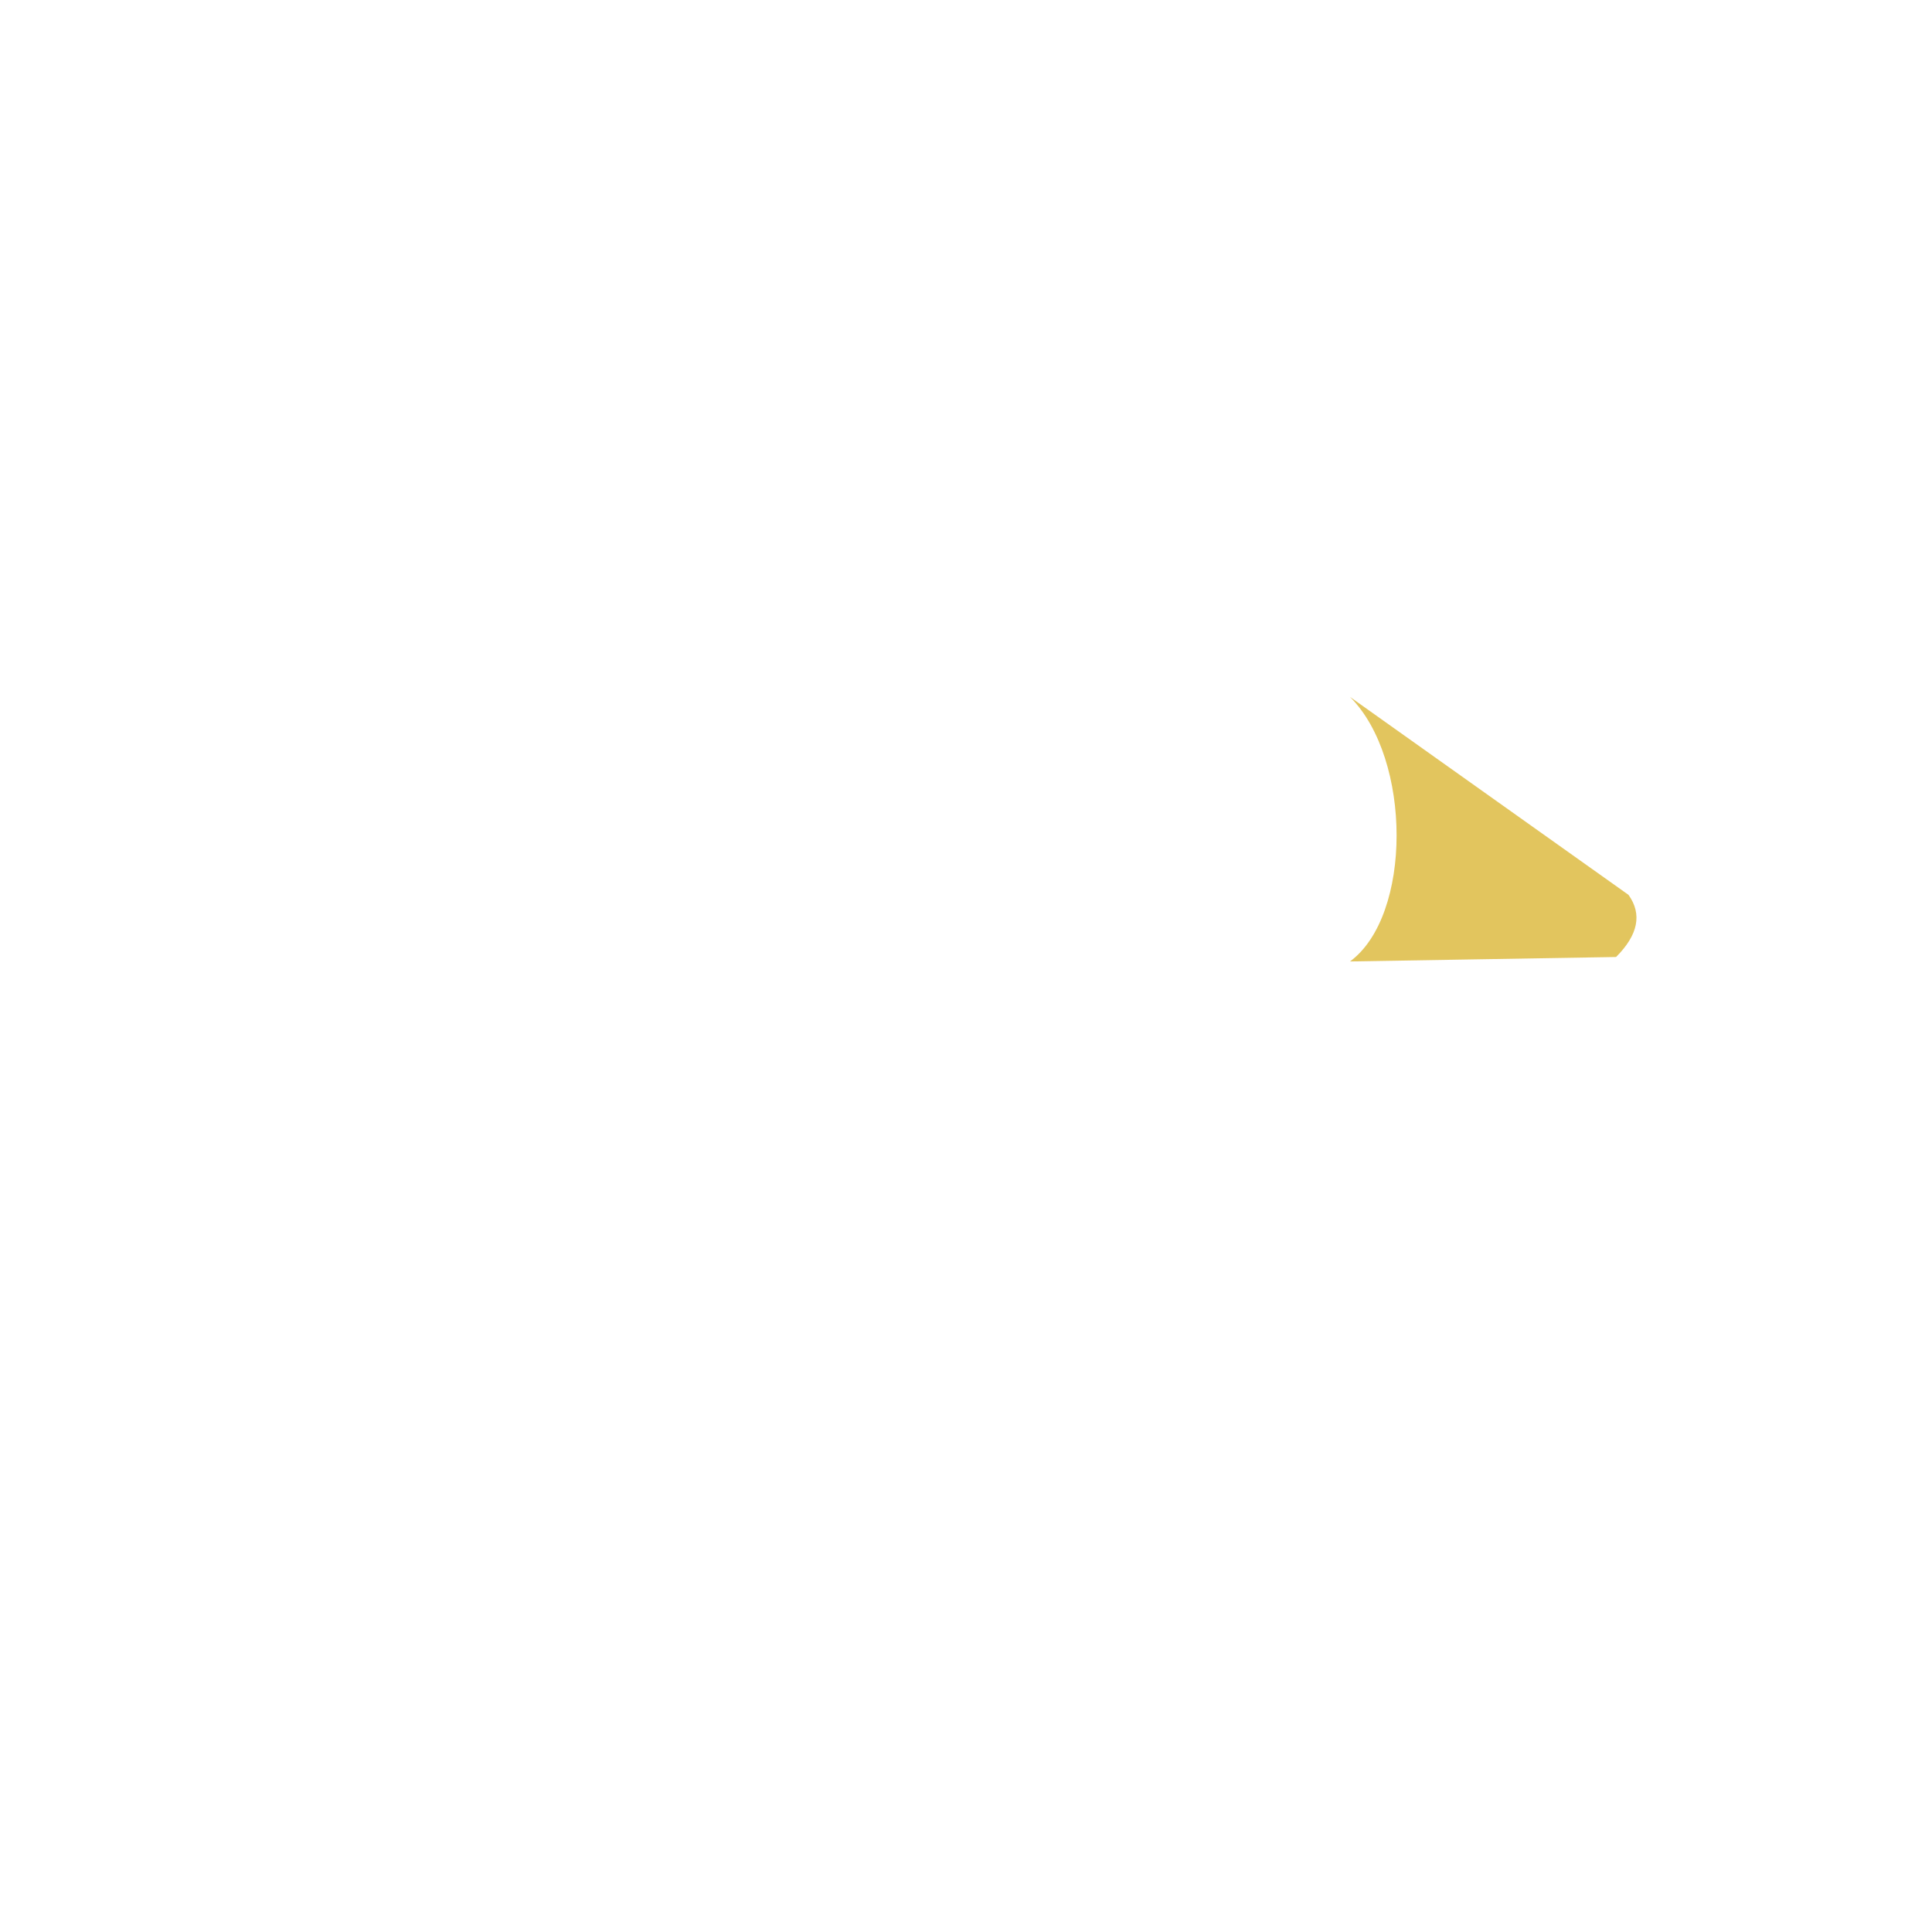
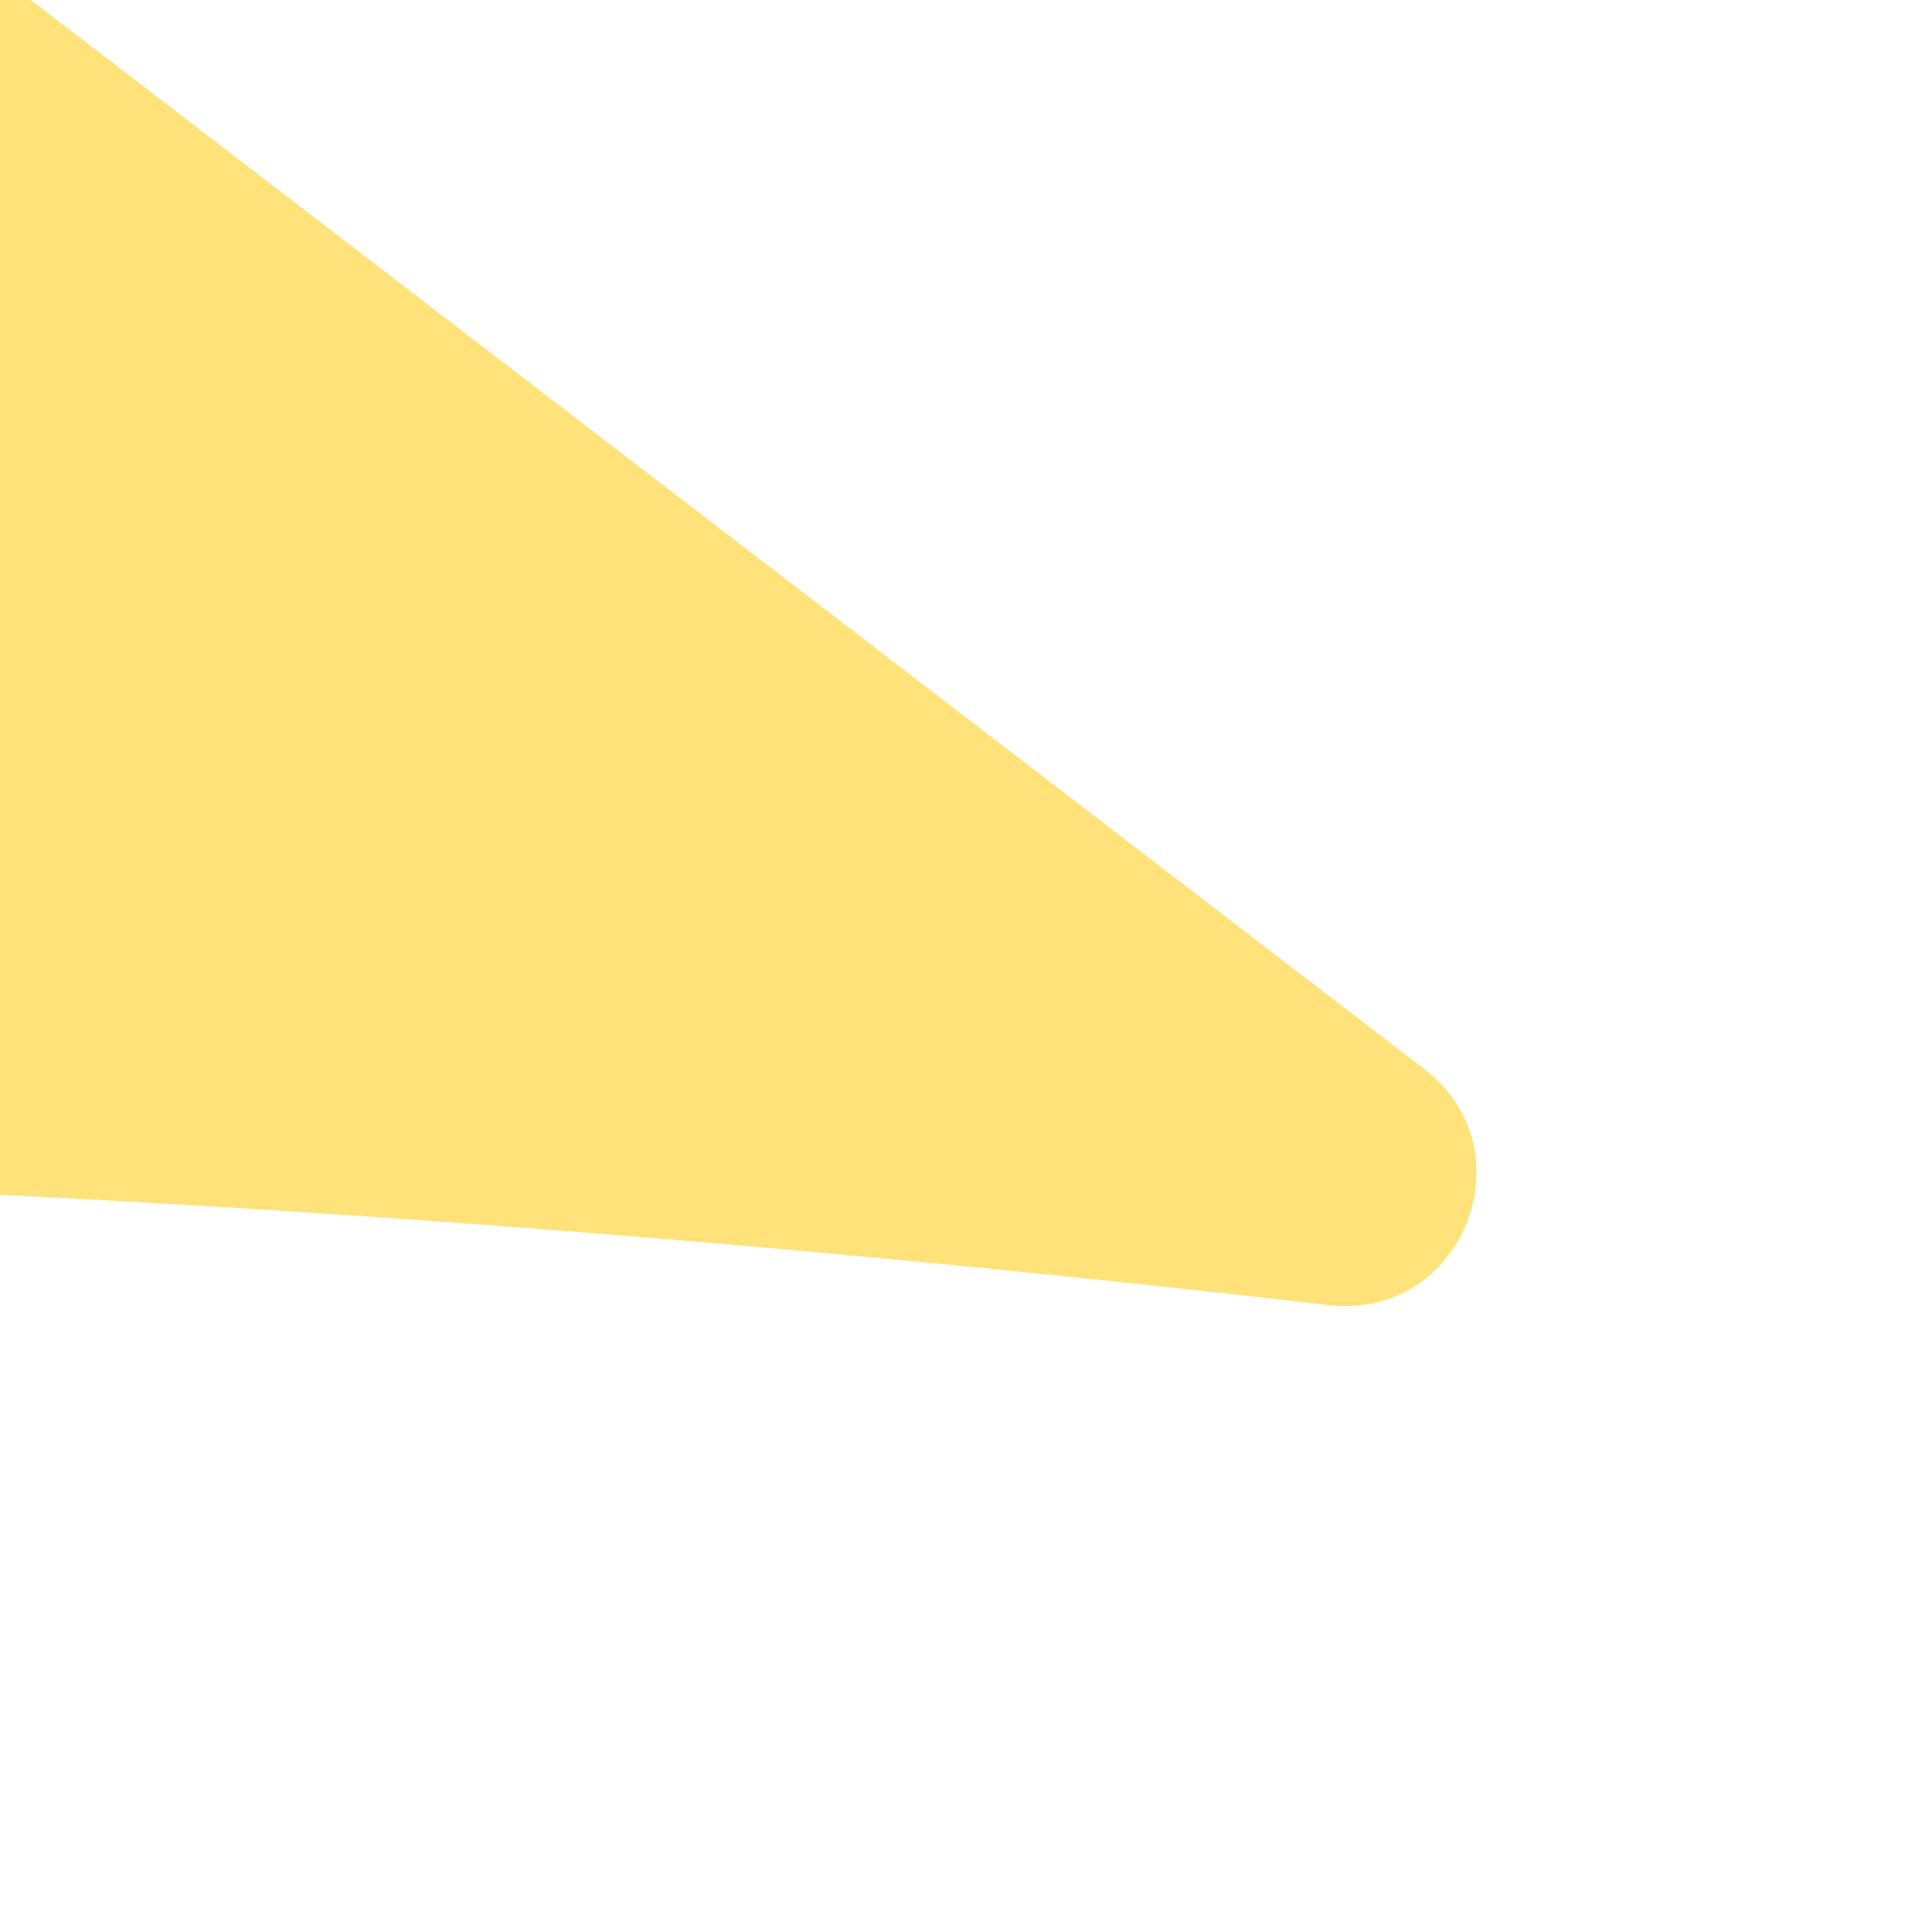
<svg xmlns="http://www.w3.org/2000/svg" width="1024" height="1024" viewBox="0 0 1024 1024">
-   <path fill="#E2C55E" d="M856.55 507.23C868.26 495.52 870.46 484.54 863.14 474.29L715.52 369.37C748.46 402.31 748.46 485.43 715.52 509.59Z" />
+   <path fill="#FFE27A" fill-rule="nonzero" d="M754.95 566.68L-35.78 -40.00L-40.00 -40.00L-40.00 631.31C208.66 642.76 456.74 663.08 704.29 691.75C774.86 699.92 811.31 609.92 754.95 566.68Z" />
</svg>
